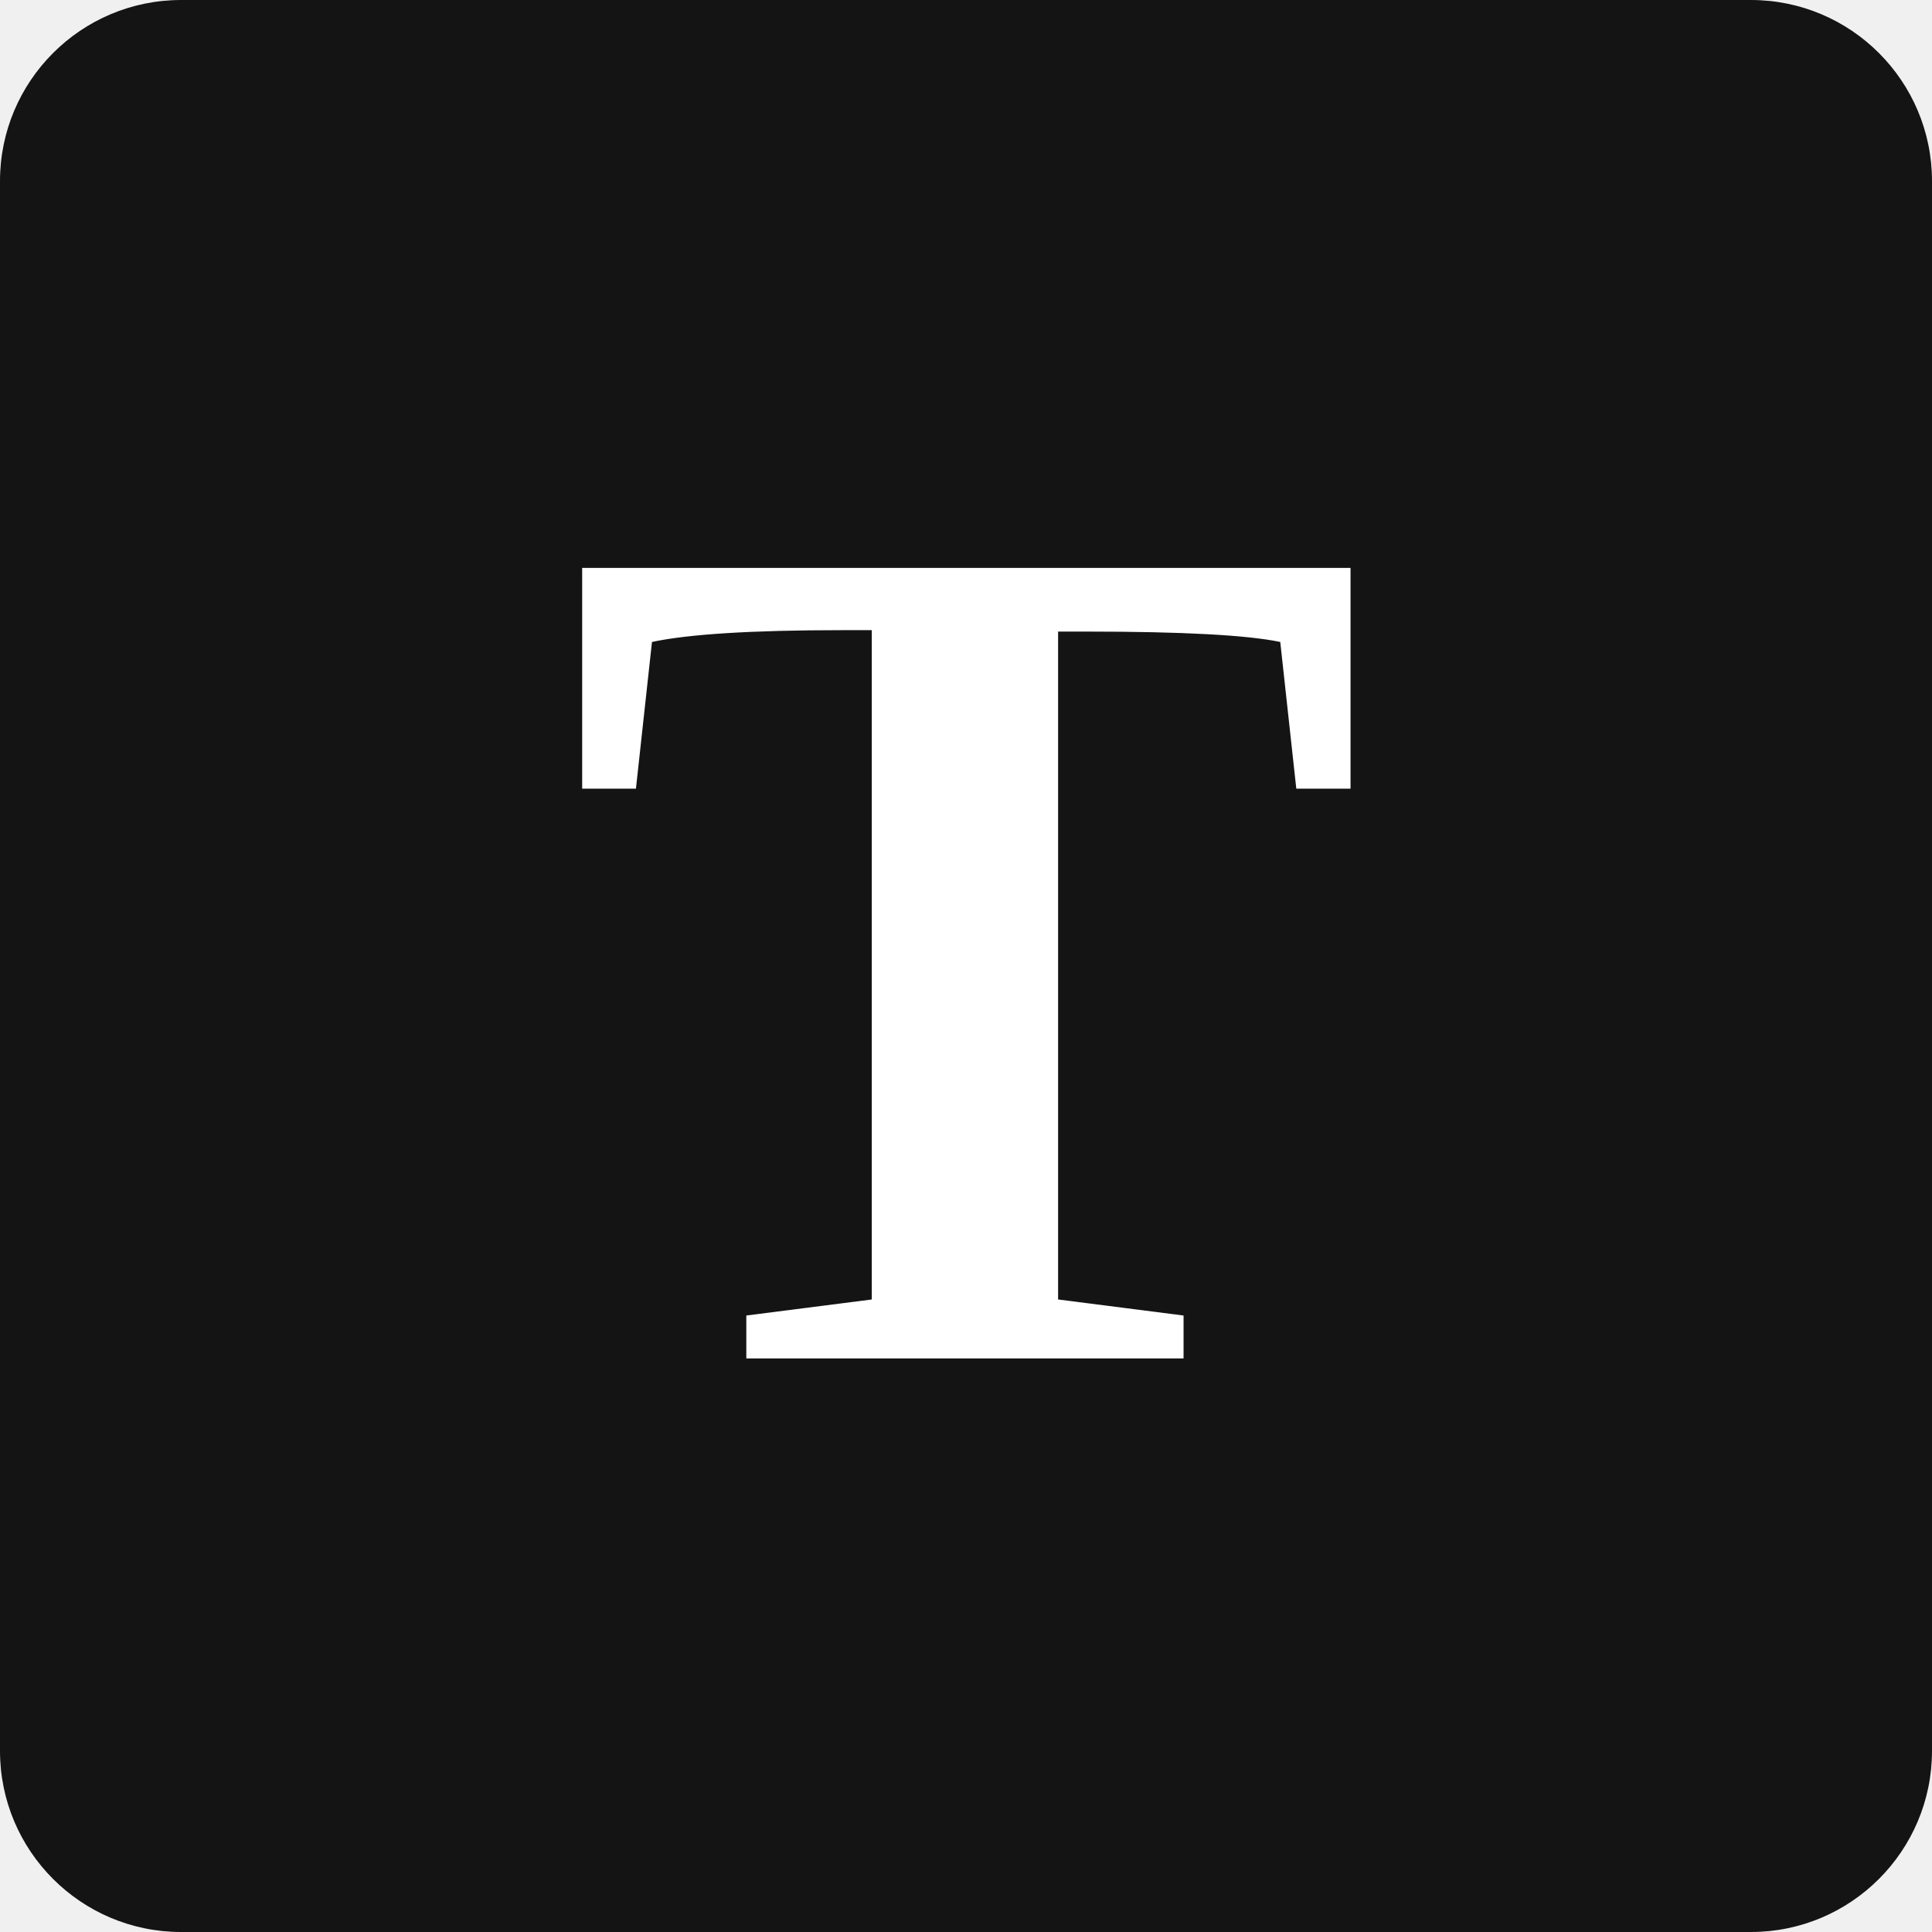
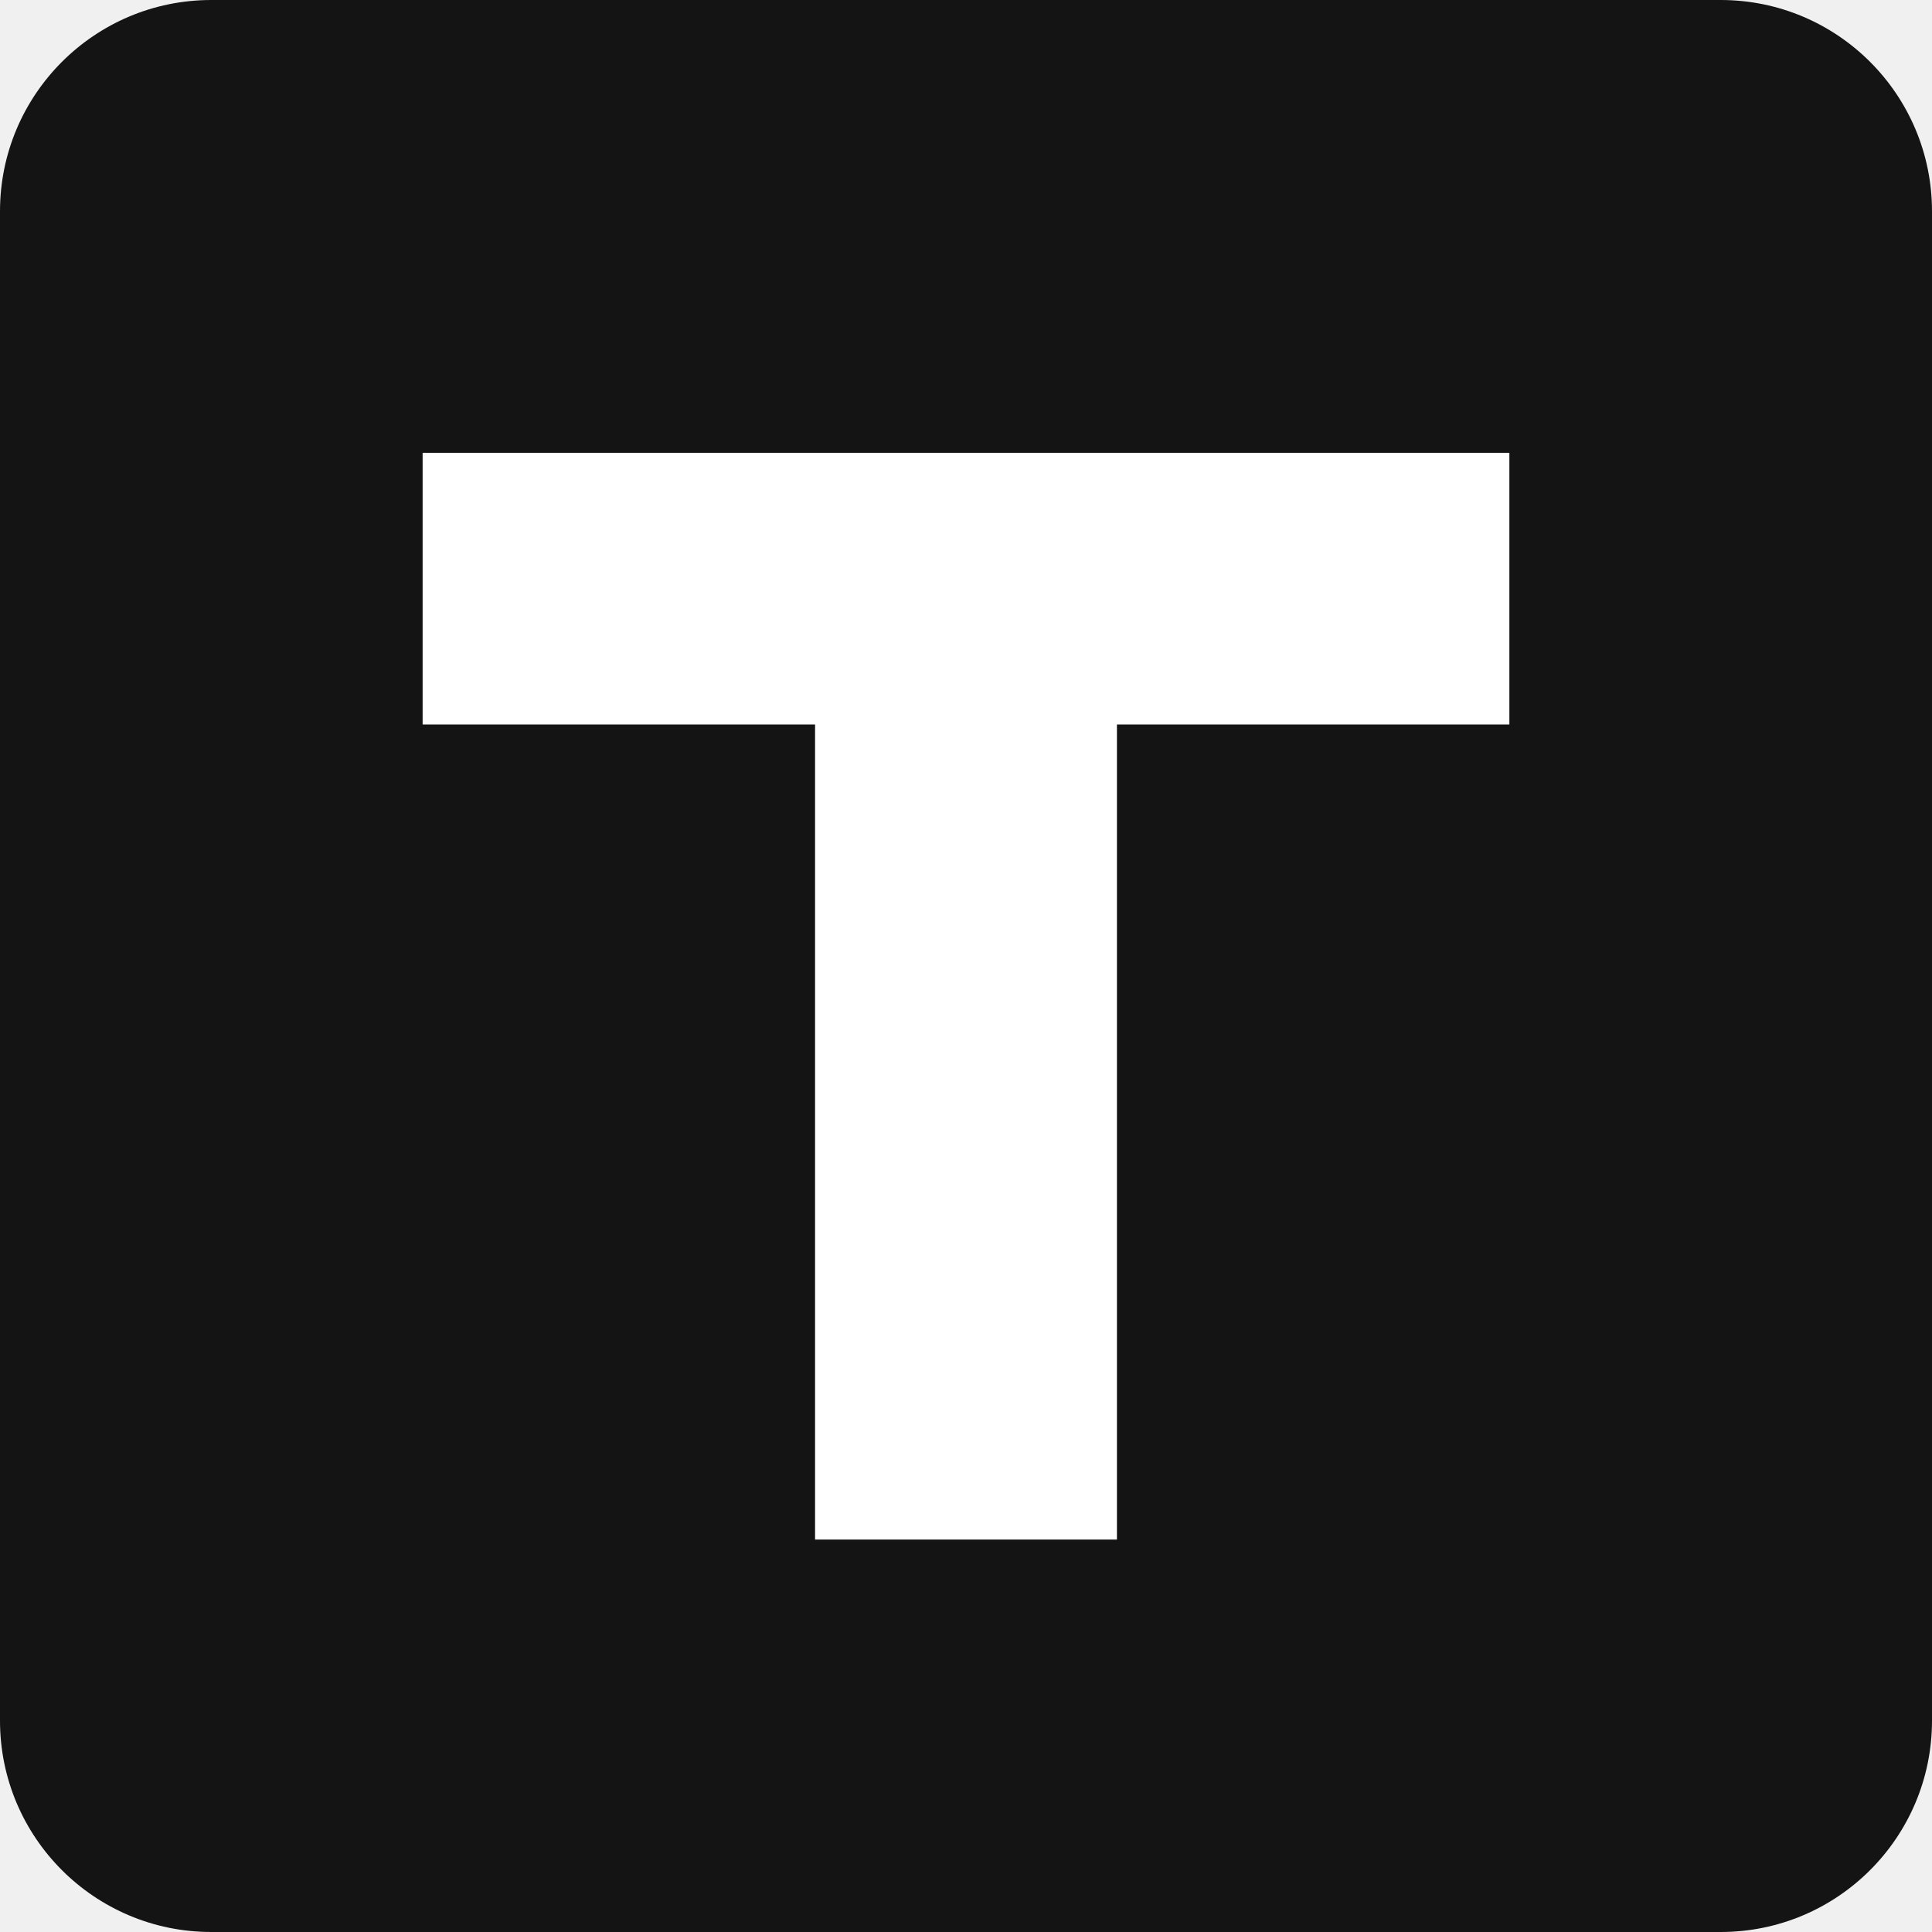
<svg xmlns="http://www.w3.org/2000/svg" viewBox="0 0 64 64" role="img" aria-label="TCN">
-   <rect width="64" height="64" rx="6" fill="#141414" />
-   <text x="32" y="45" font-family="Georgia, 'Times New Roman', serif" font-size="40" font-weight="600" fill="#ffffff" text-anchor="middle">T</text>
+   <rect width="64" height="64" rx="7" fill="#141414" />
+   <path d="M14 15h36v9H37v27H27V24H14z" fill="#fff" />
</svg>
